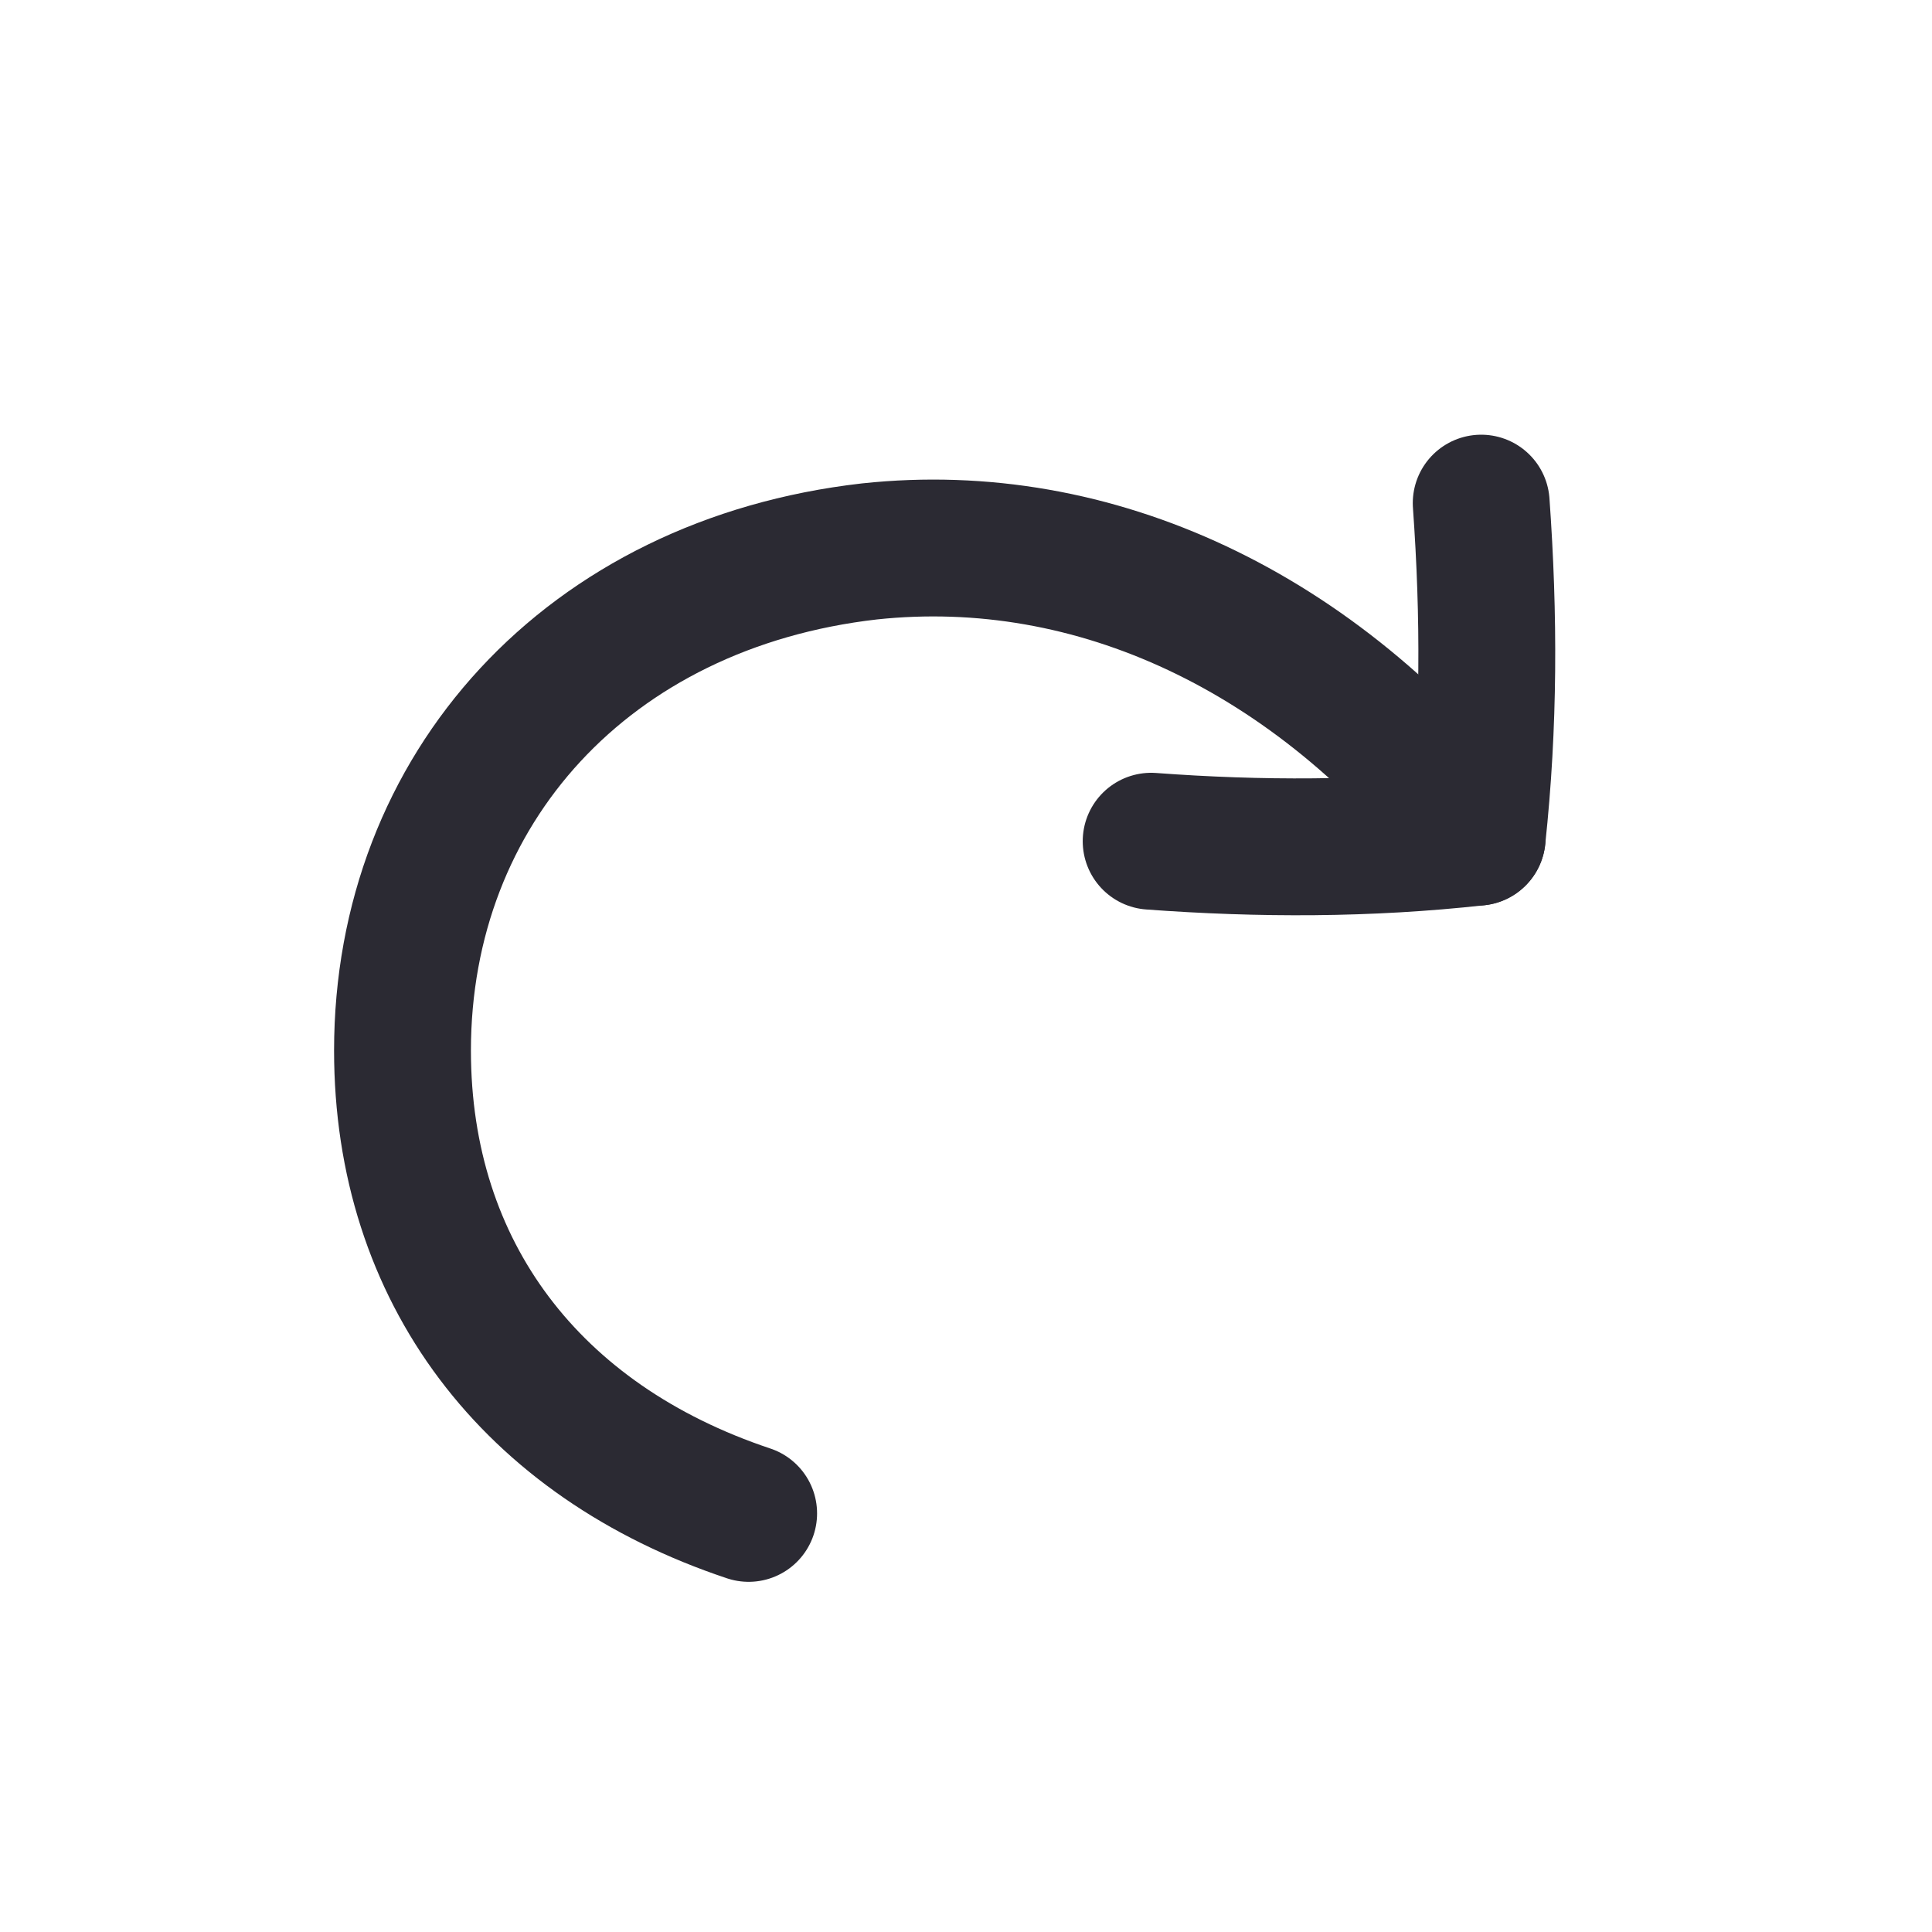
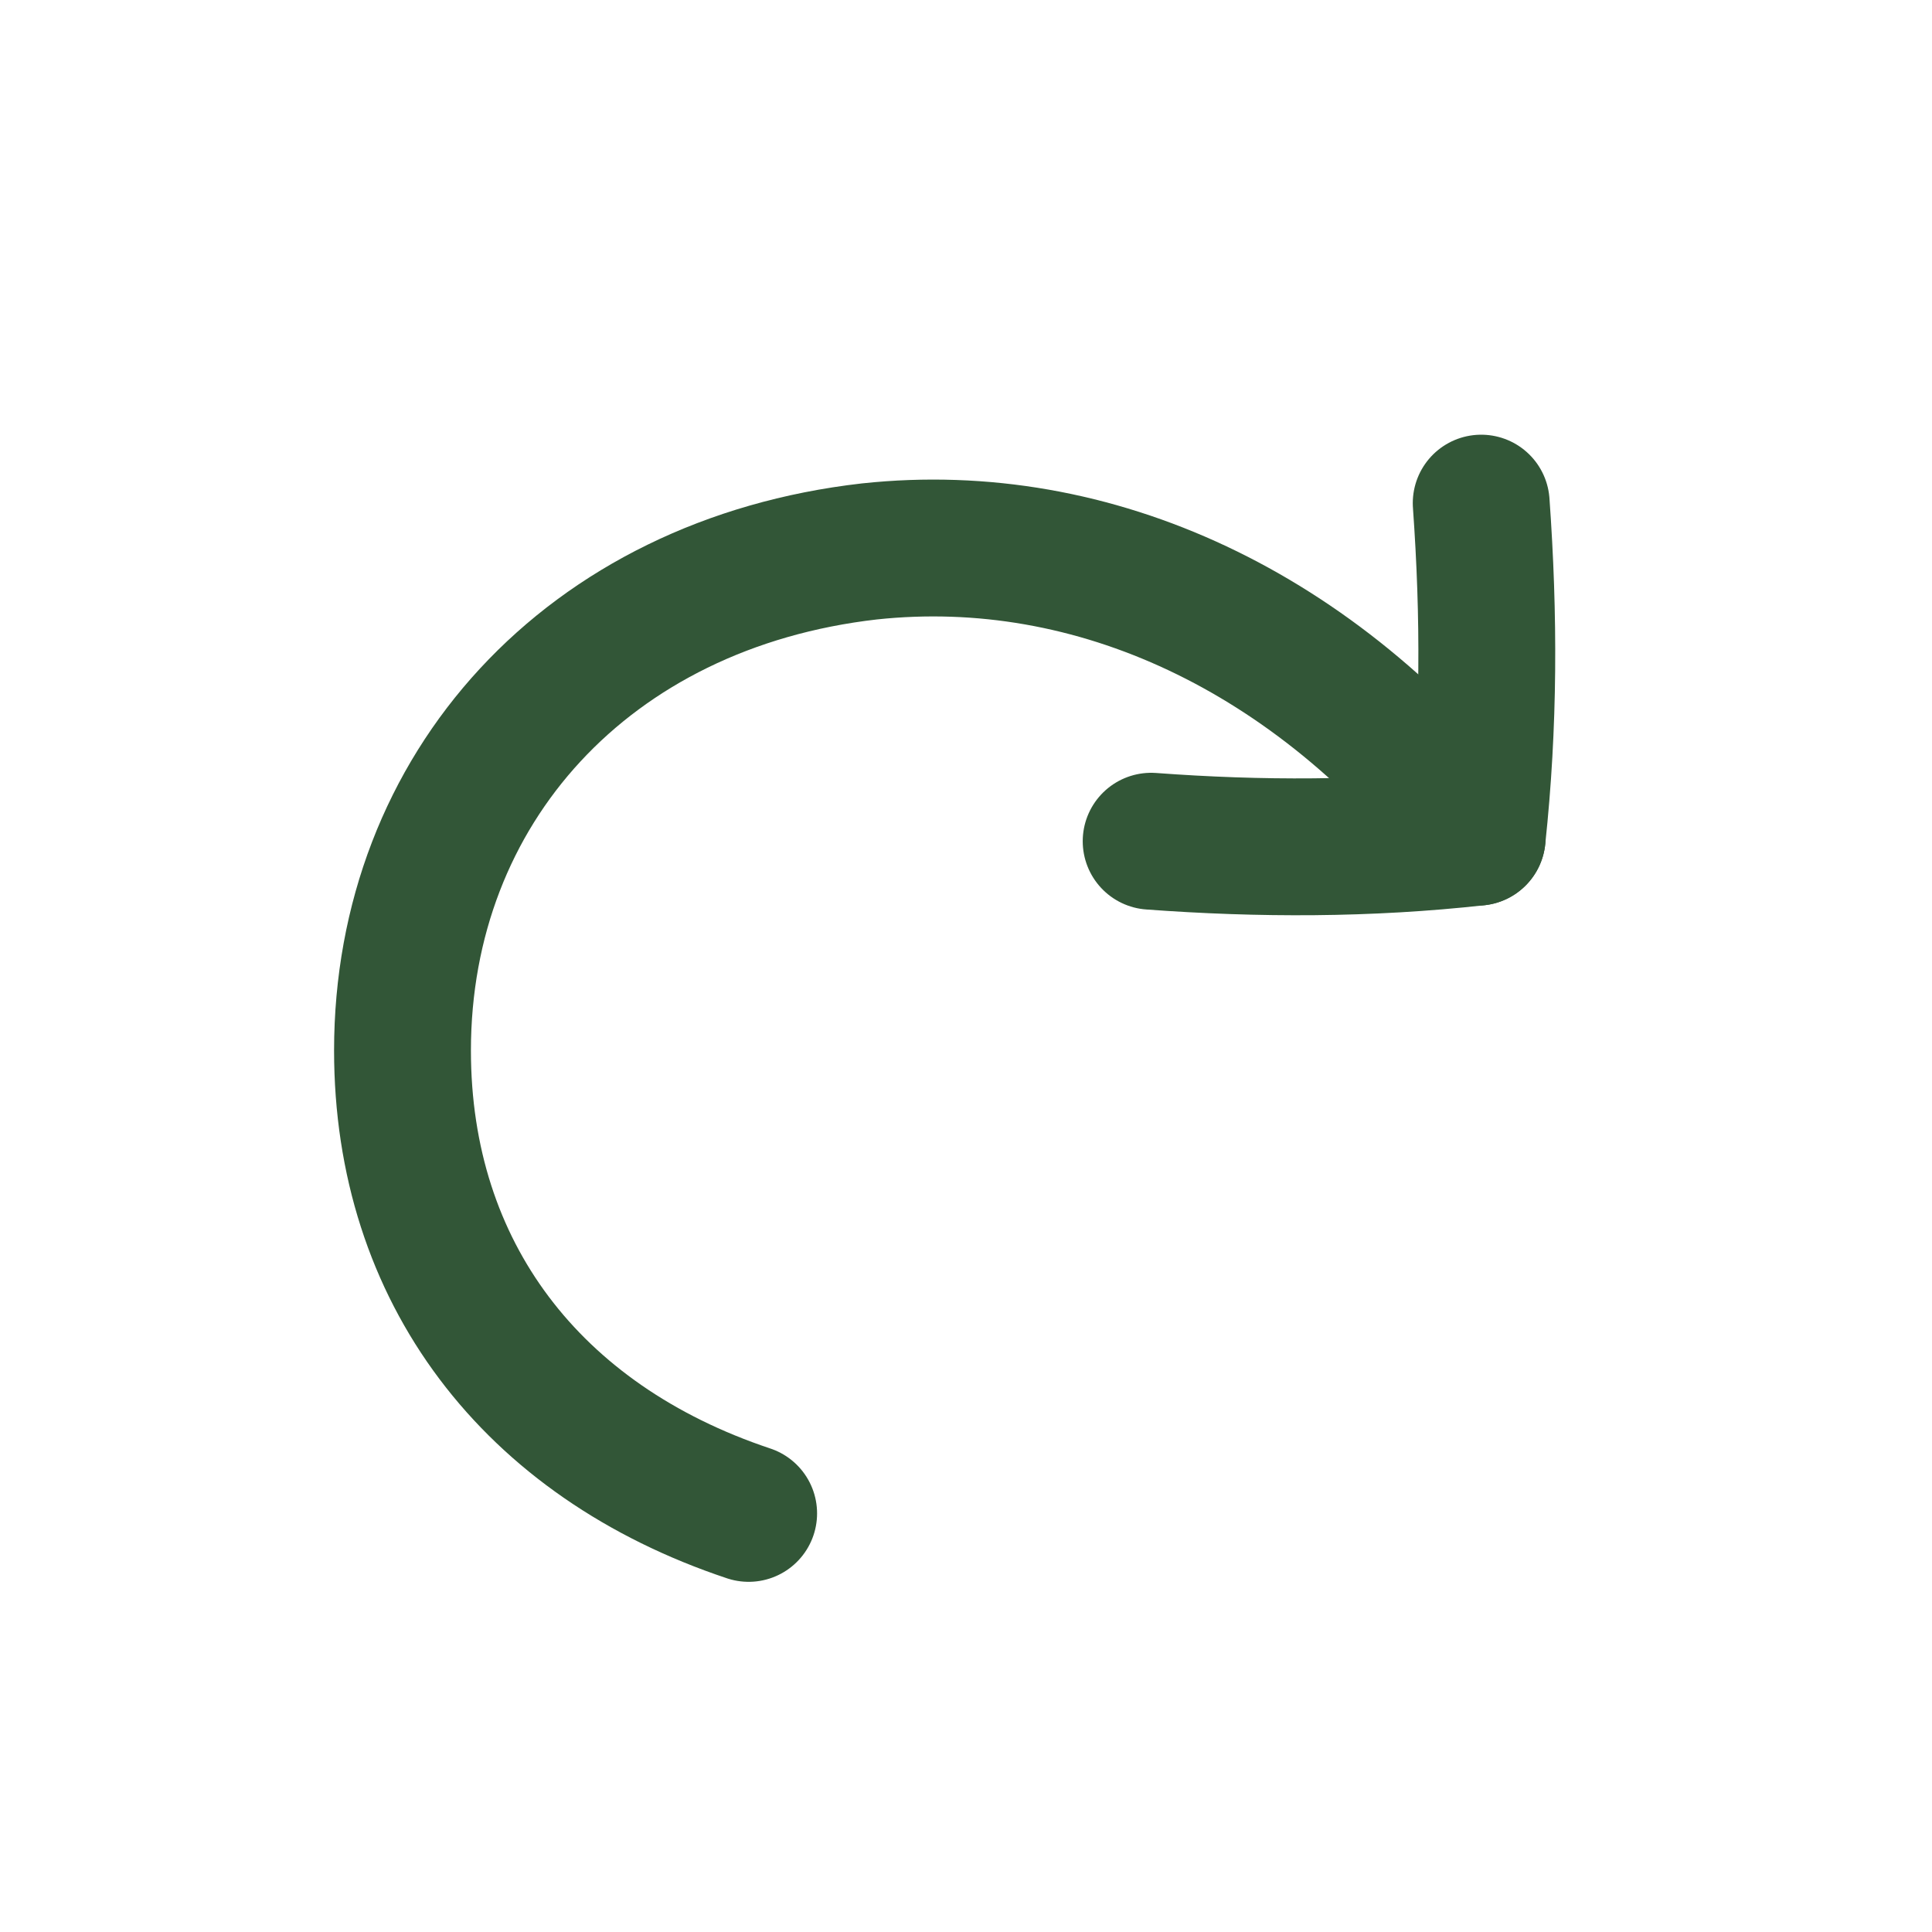
- <svg xmlns="http://www.w3.org/2000/svg" width="48" height="48" viewBox="0 0 48 48" fill="none" stroke="#2b2a33" stroke-width="3.4" stroke-linecap="round" stroke-linejoin="round">
+ <svg xmlns="http://www.w3.org/2000/svg" width="48" height="48" viewBox="0 0 48 48" fill="none" stroke="#325637" stroke-width="3.4" stroke-linecap="round" stroke-linejoin="round">
  <path d="M 36.7 20.8 C 32.7 15.7, 27.2 13.1, 21.6 13.7 C 14.6 14.5, 10 19.6, 10 26.1 C 10 31.6, 13.2 35.8, 18.6 37.6" />
  <path d="M 36.8 12.5 C 37 15.3, 37 18, 36.7 20.8 C 34 21.1, 31.3 21.1, 28.6 20.9" />
</svg>
